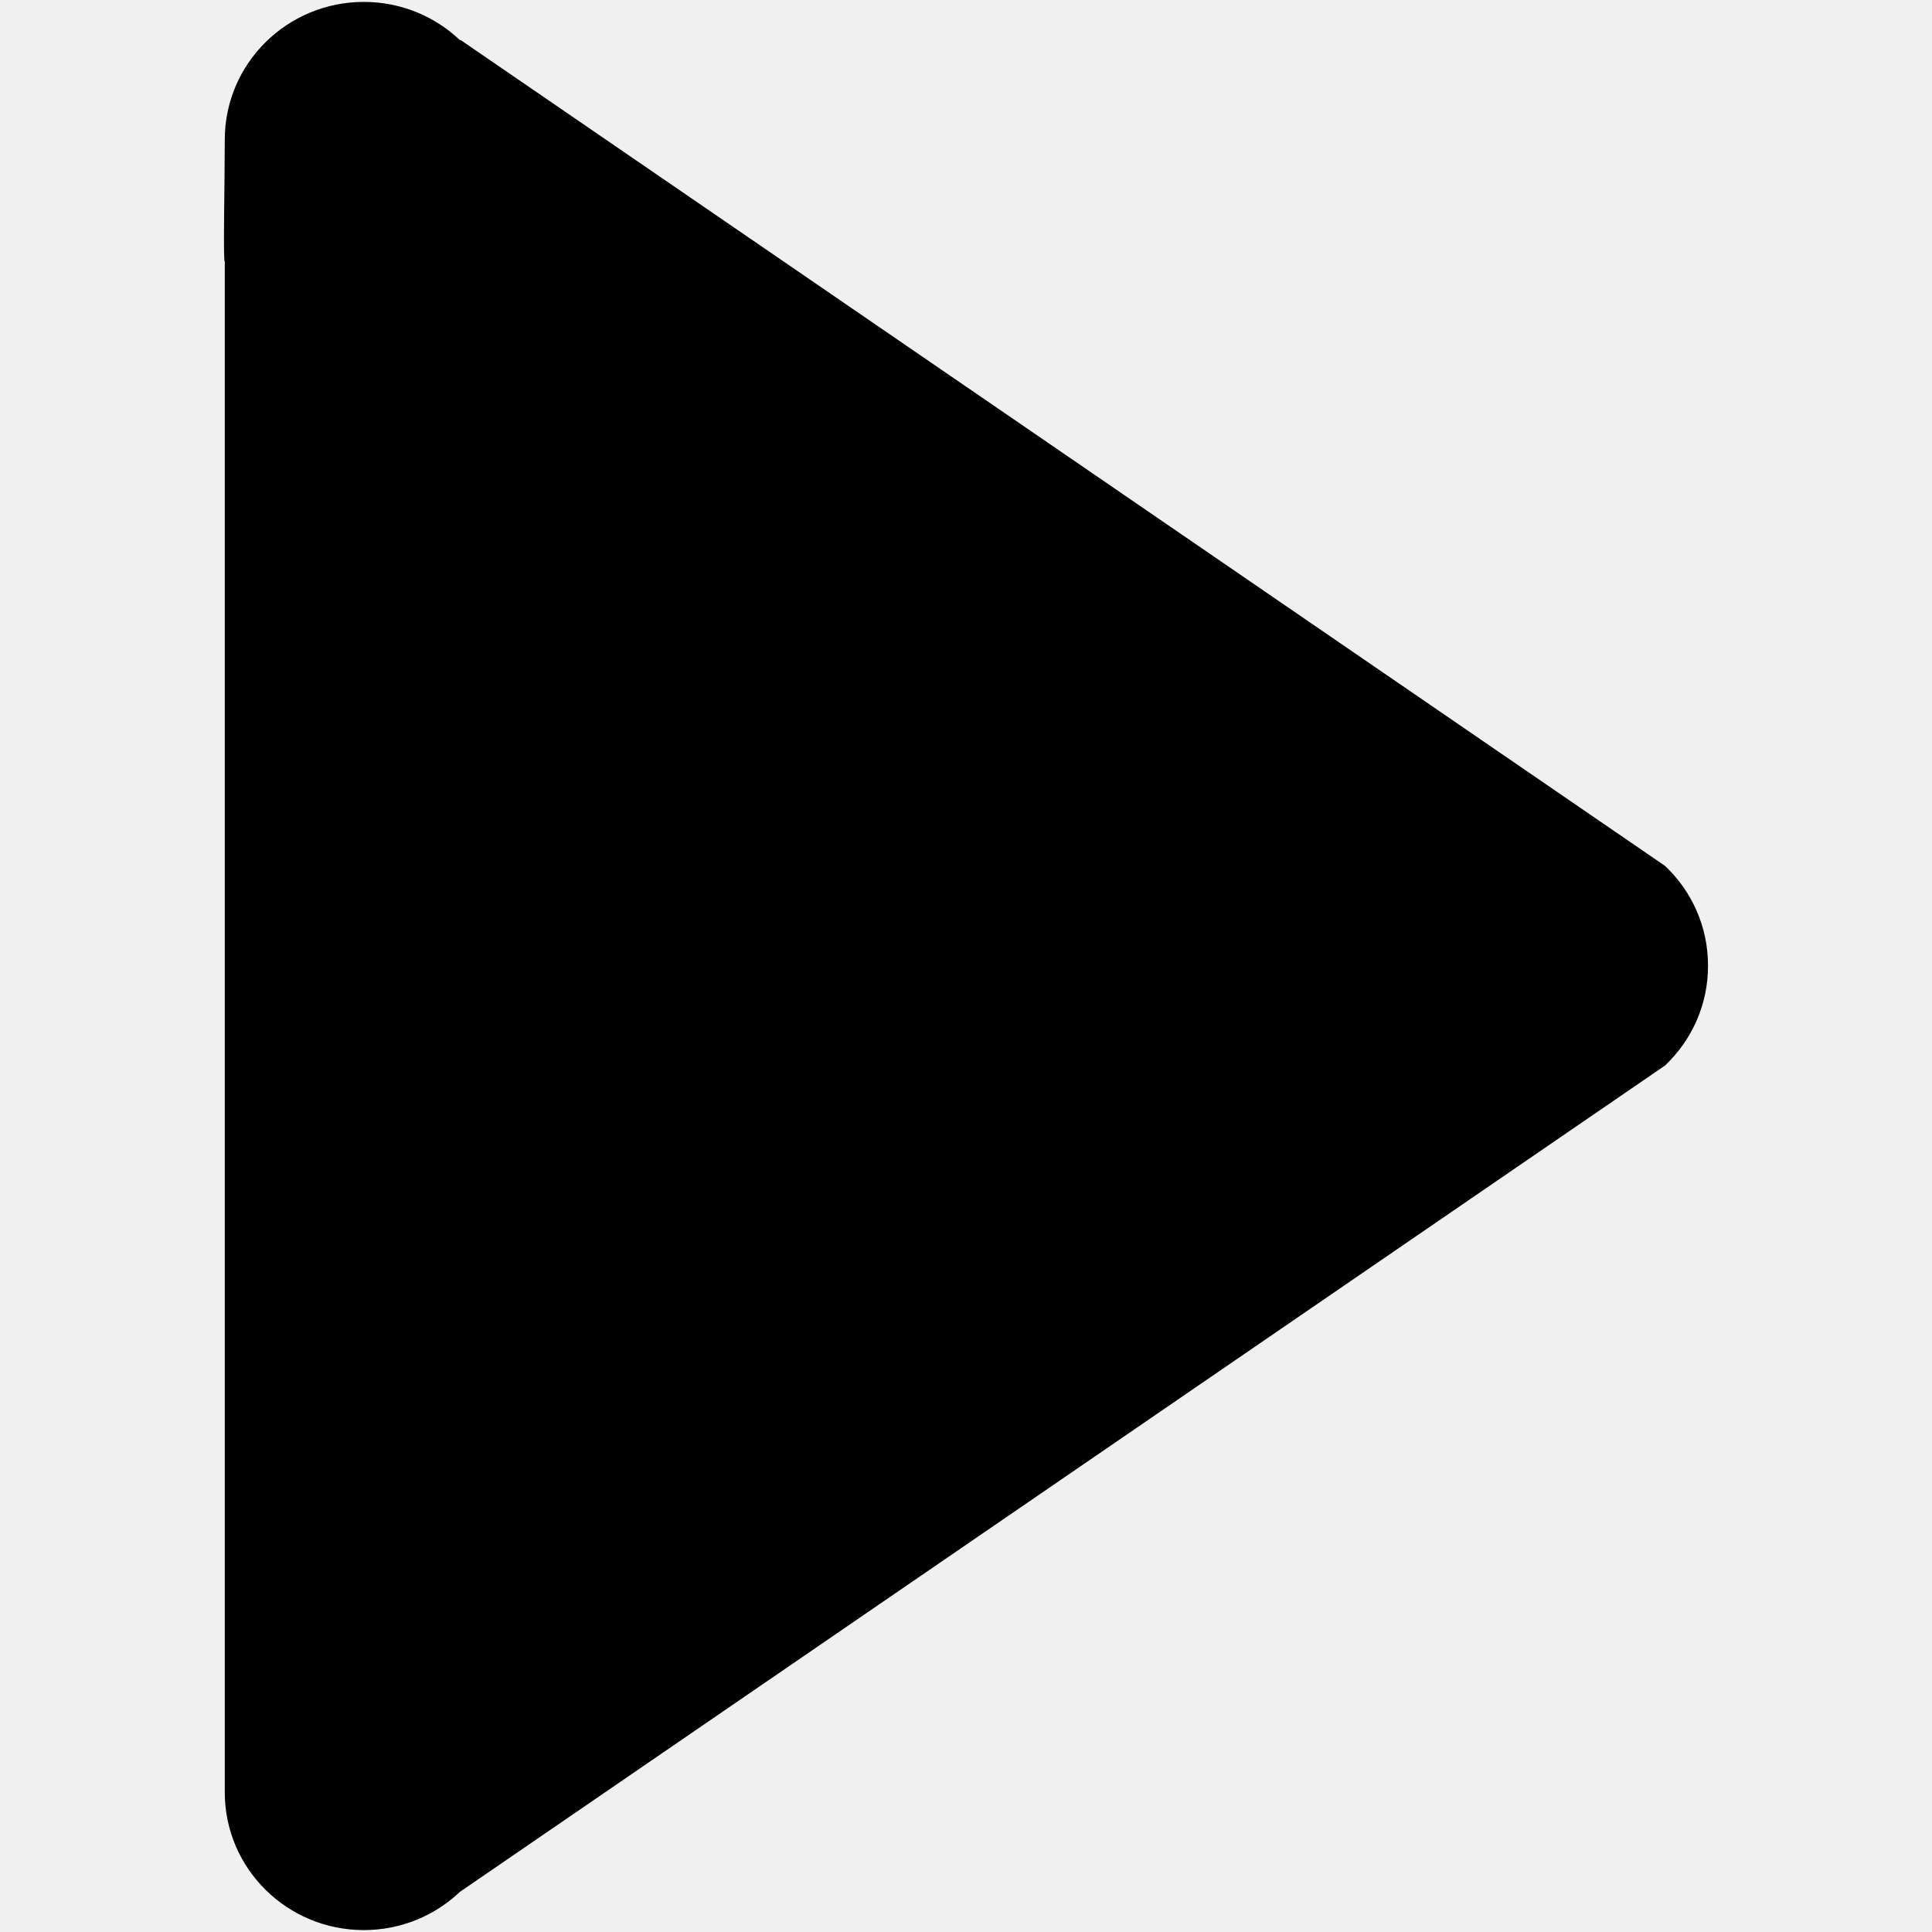
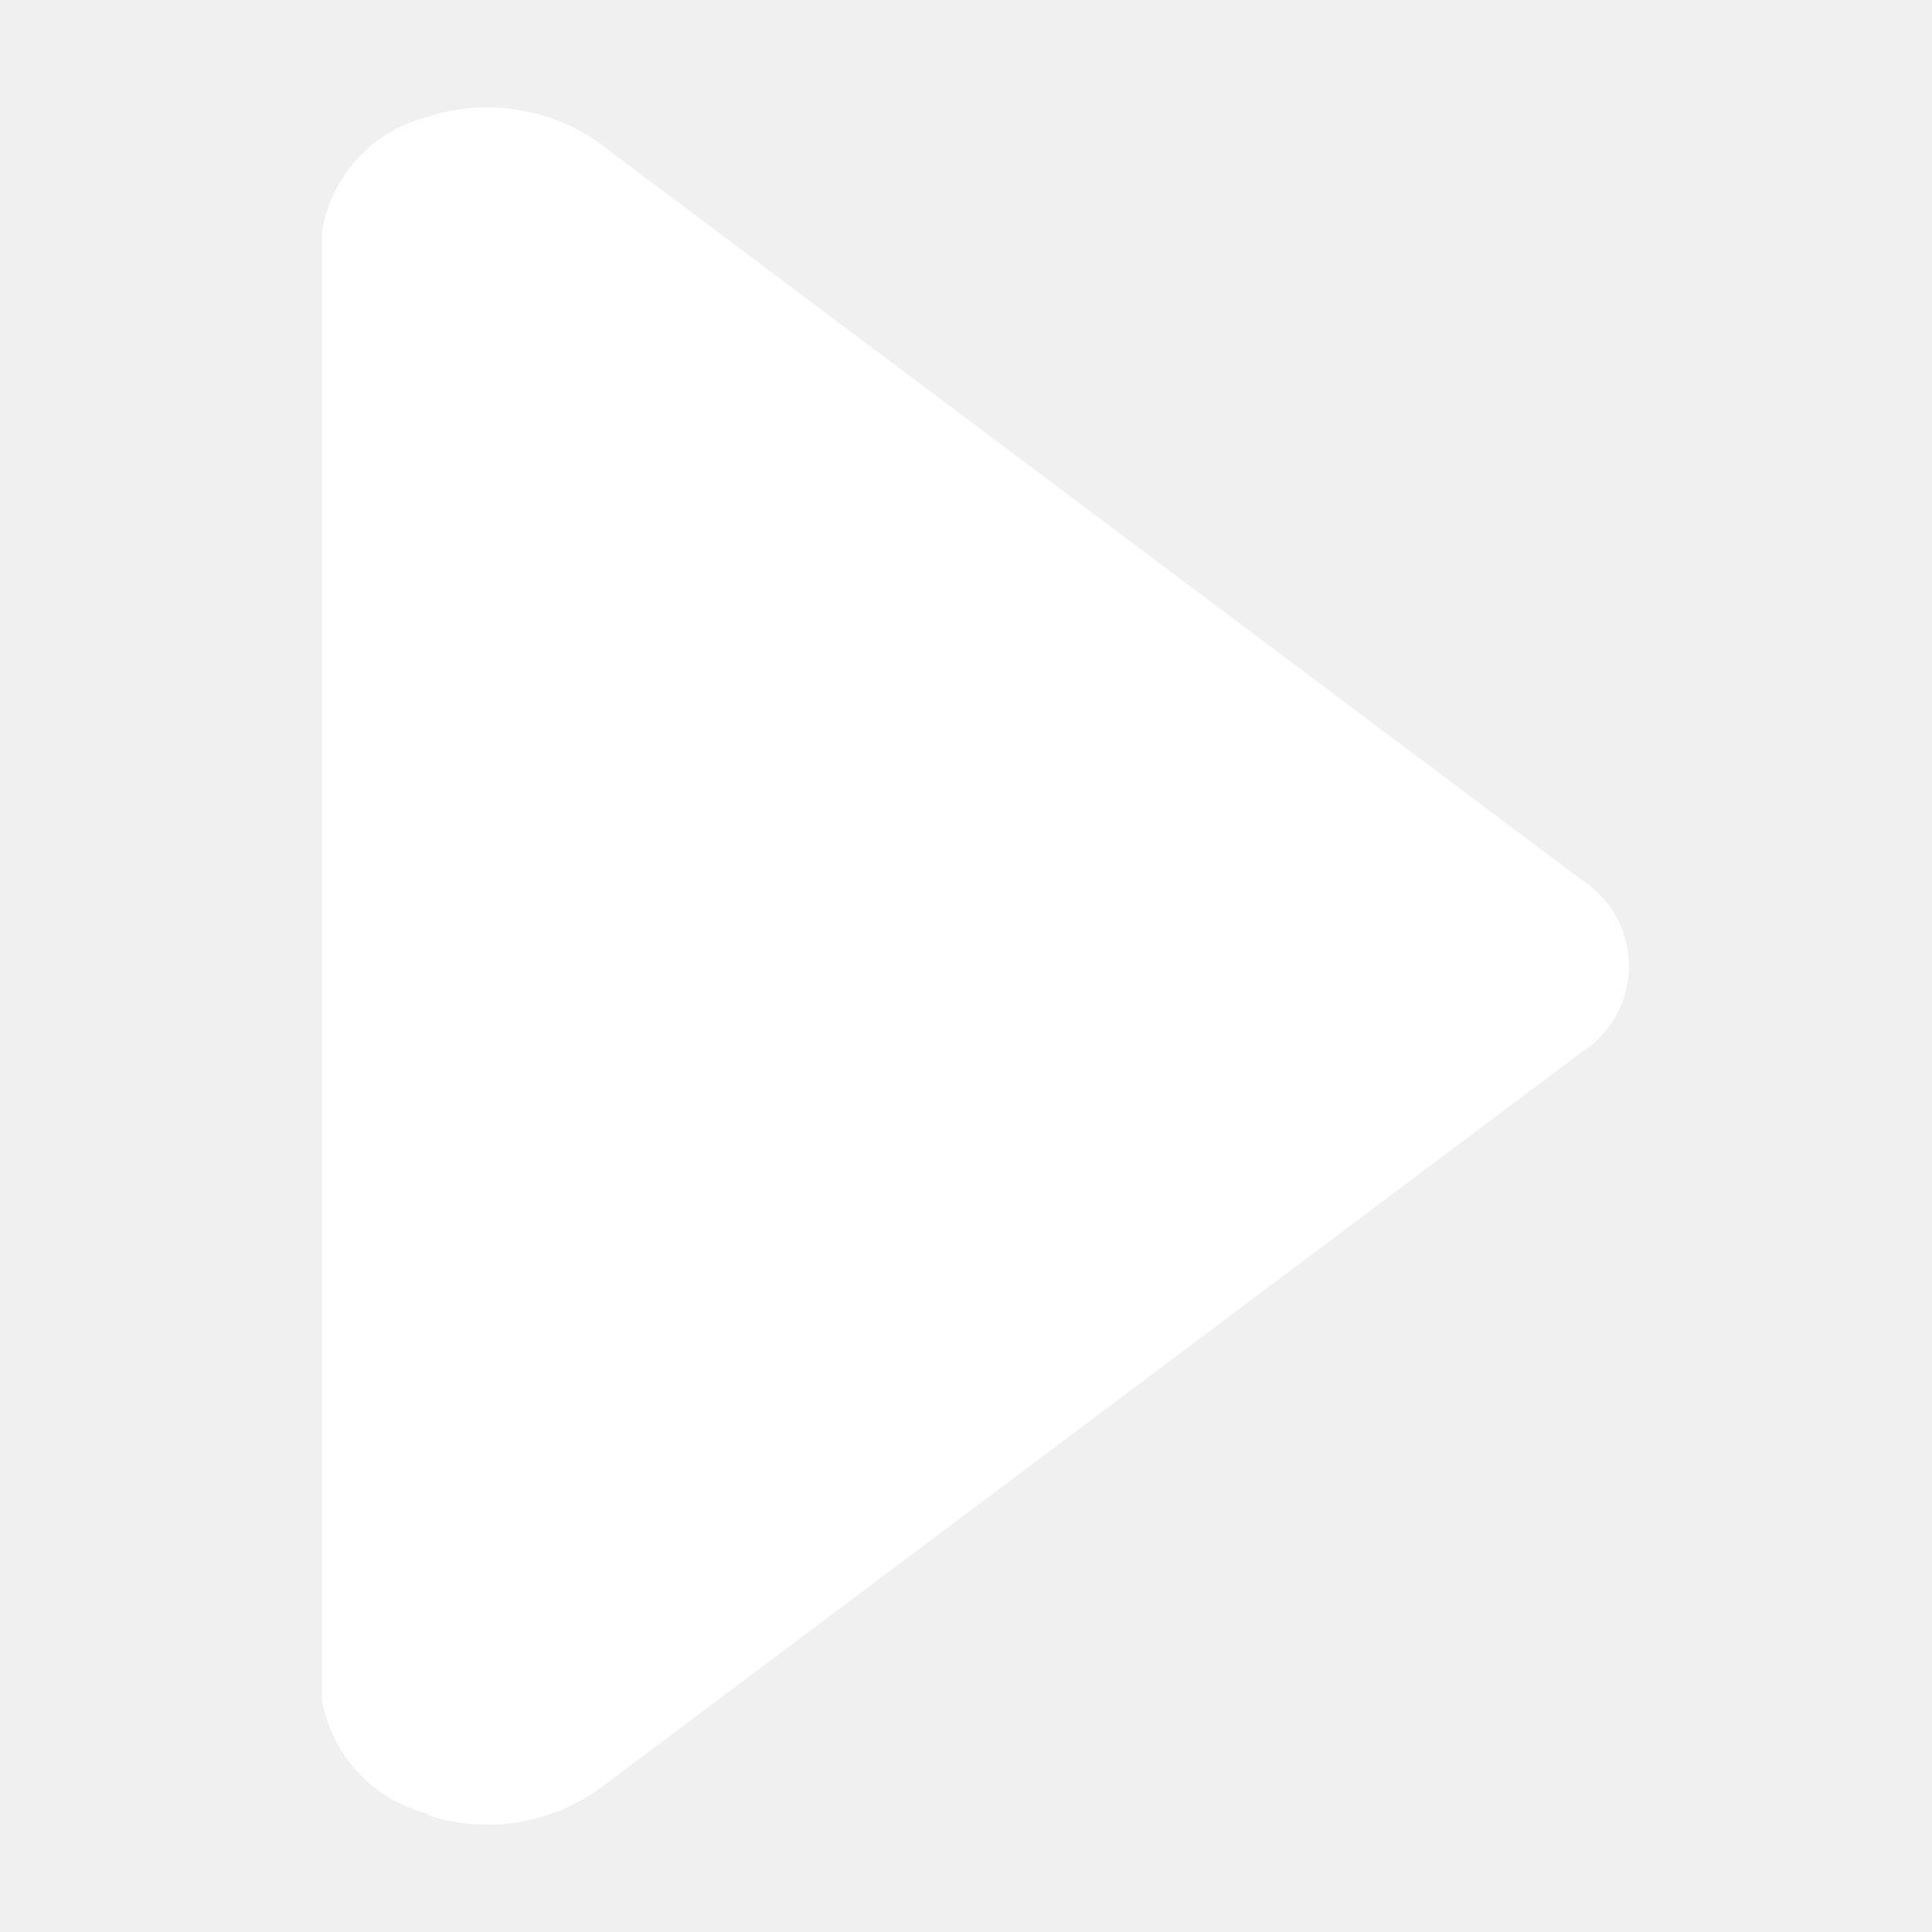
- <svg xmlns="http://www.w3.org/2000/svg" t="1626168582786" class="icon" viewBox="0 0 1024 1024" version="1.1" p-id="10394" width="200" height="200">
-   <defs>
-     <style type="text/css" />
-   </defs>
-   <path d="M882.734 459.147l0.025-0.025L244.016 21.127l-0.2 0.188C230.582 8.748 212.628 1.014 192.841 1.014c-40.704 0-73.7 32.669-73.7 72.997 0 22.148-0.955 65.513 0 64.573l0 373.423 0 393.071c0 0.325 0 25.249 0 44.935 0 40.303 32.995 72.973 73.7 72.973 19.862 0 37.892-7.784 51.125-20.466l0.05 0.026 638.743-437.982-0.025-0.039c13.886-13.27 22.55-31.889 22.55-52.531 0-0.05 0-0.088 0-0.15 0-0.05 0-0.112 0-0.149C905.284 491.049 896.62 472.416 882.734 459.147z" p-id="10395" />
+ <svg xmlns="http://www.w3.org/2000/svg" width="18px" height="18px" viewBox="0 0 18 18" version="1.1">
+   <g id="页面-1" stroke="none" stroke-width="1" fill="none" fill-rule="evenodd">
+     <g id="iPhone-8" transform="translate(-78, -109)">
+       <g id="icon_zt" transform="translate(78, 109)">
+         <rect id="矩形备份-10" x="0" y="0" width="18" height="18" />
+         <g transform="translate(3, 1)" fill="#FFFFFF" fill-rule="nonzero" id="路径">
+           <path d="M0.992,15.899 C0.482,15.774 0.093,15.359 6.48386882e-16,14.842 L6.48386882e-16,1.154 C0.088,0.632 0.478,0.212 0.992,0.086 C1.541,-0.09 2.14,0.008 2.604,0.348 L11.73,7.192 C12.008,7.367 12.176,7.672 12.176,8 C12.176,8.328 12.008,8.633 11.73,8.808 L2.604,15.652 C2.14,15.992 1.541,16.09 0.992,15.914 L0.992,15.899 Z" />
+         </g>
+       </g>
+     </g>
+   </g>
</svg>
